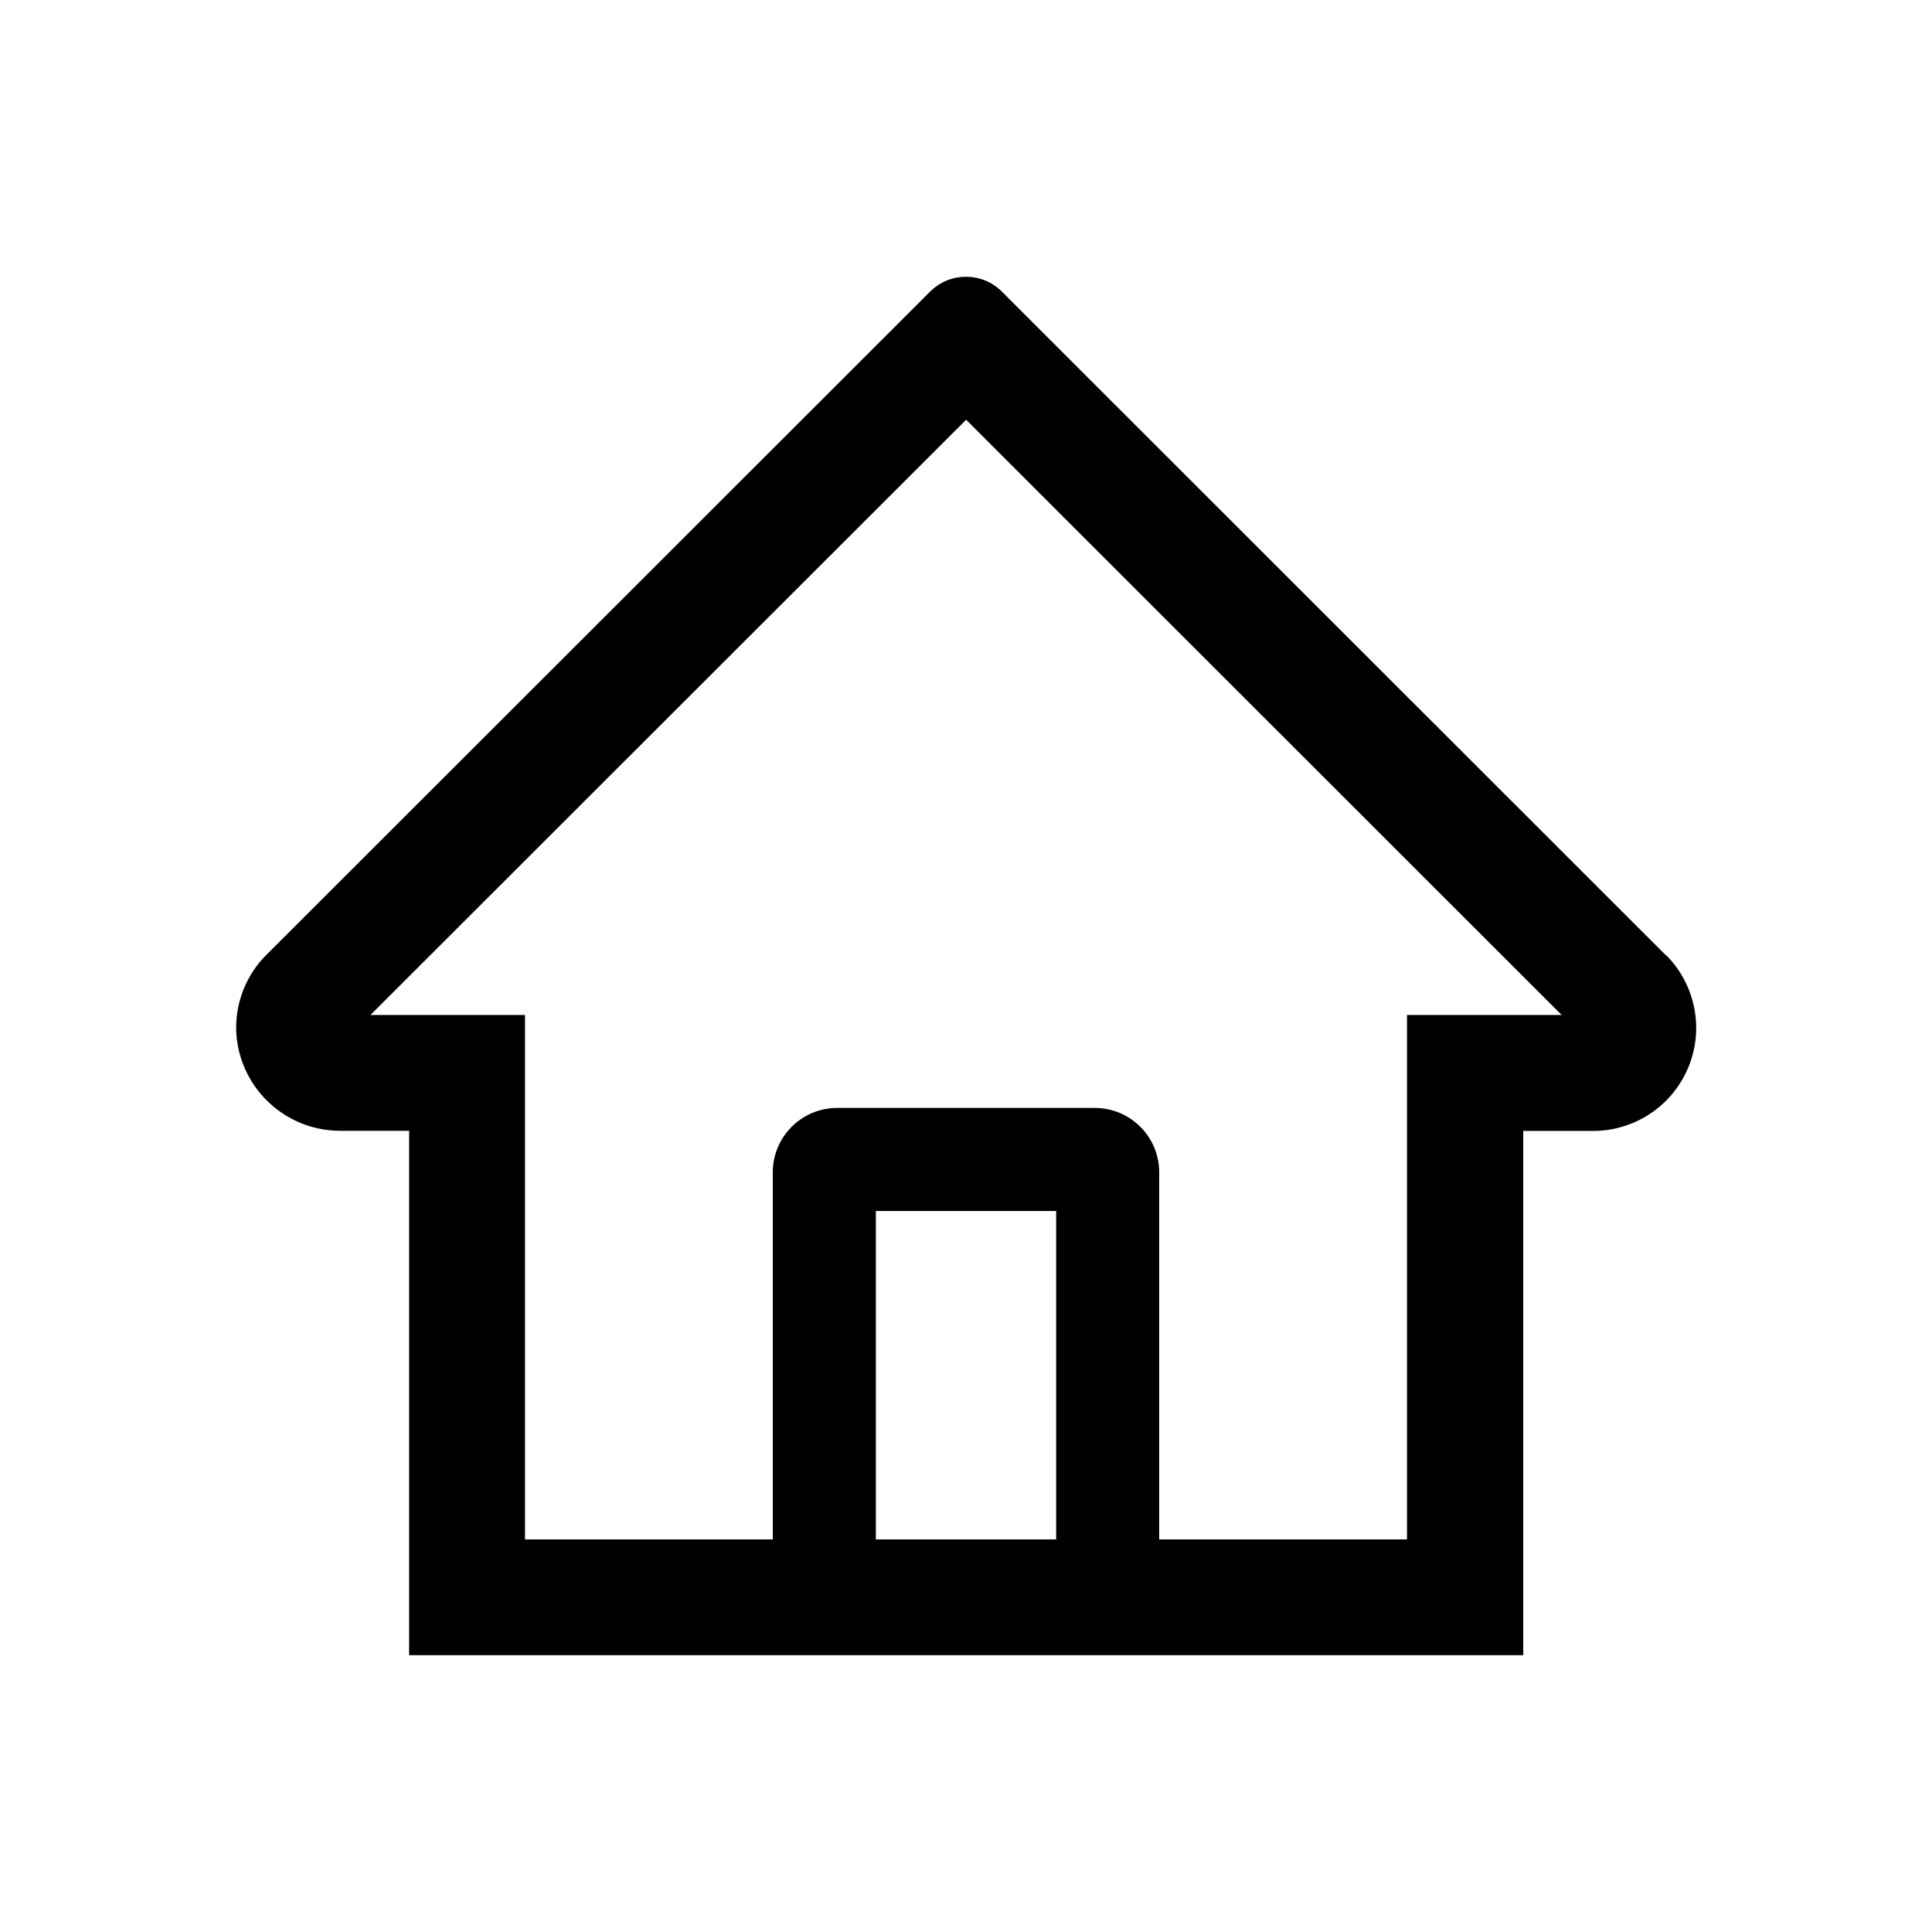
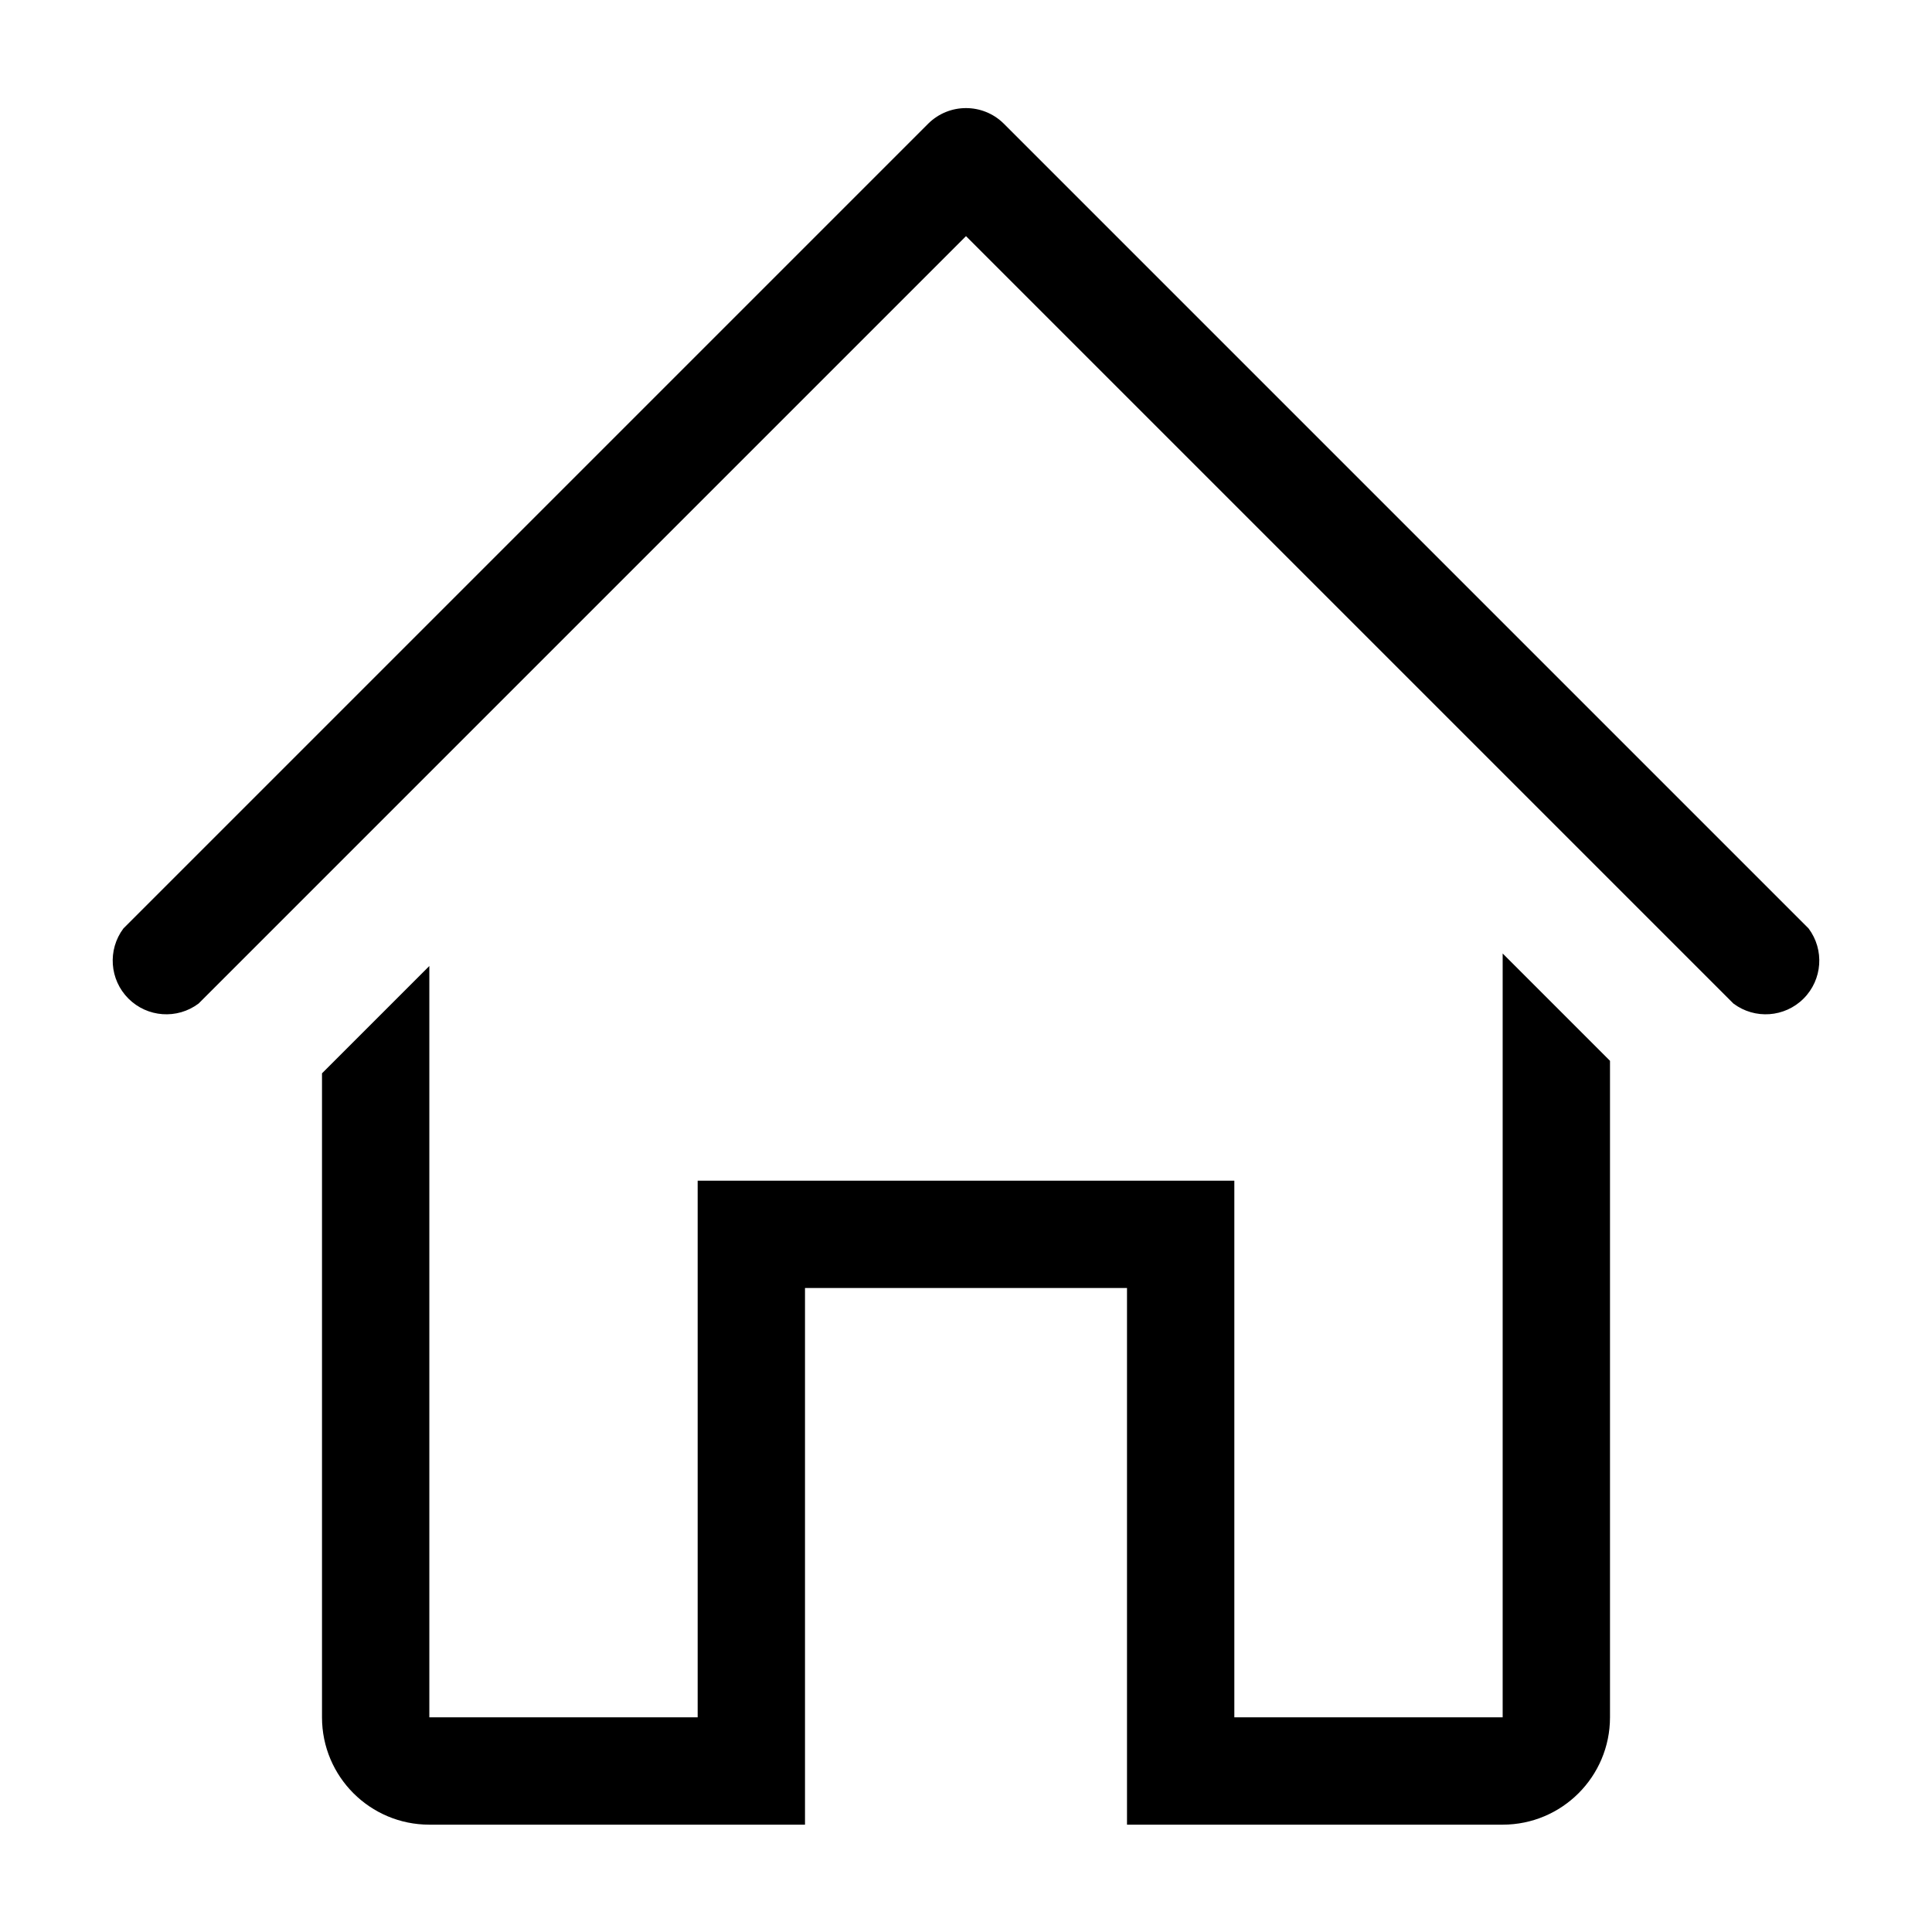
- <svg xmlns="http://www.w3.org/2000/svg" viewBox="0 0 30 30">
-   <g transform="translate(-34 -143)" fill="currentColor">
-     <path d="M80.895,94.282l-9.66-9.655-.648-.648a.788.788,0,0,0-1.11,0l-10.308,10.3a1.6,1.6,0,0,0-.47,1.15,1.616,1.616,0,0,0,1.623,1.583h1.063v8.143h17.3V97.014h1.085a1.6,1.6,0,0,0,1.13-2.733Zm-9.463,9.075h-2.8v-5.1h2.8Zm5.448-8.143v8.143H73.032v-5.7a1,1,0,0,0-1-1h-4a1,1,0,0,0-1,1v5.7H63.184V95.214h-2.4l9.25-9.243.578.578,8.67,8.665Z" transform="translate(-21.032 63.547)" fill="currentColor" />
-   </g>
+ <svg xmlns="http://www.w3.org/2000/svg" fill="currentColor" width="24px" height="24px" viewBox="0 0 1.08 1.08" version="1.1" preserveAspectRatio="xMidYMid meet">
+   <path class="clr-i-outline clr-i-outline-path-1" d="m1.011 0.519 -0.45 -0.45a0.03 0.03 0 0 0 -0.042 0l-0.45 0.45a0.03 0.03 0 0 0 0.042 0.042L0.54 0.132l0.429 0.429a0.03 0.03 0 0 0 0.042 -0.042Z" />
+   <path class="clr-i-outline clr-i-outline-path-2" d="M0.84 0.96h-0.15V0.66H0.39v0.3H0.24V0.54l-0.06 0.06v0.36a0.06 0.06 0 0 0 0.06 0.06h0.21V0.72h0.18v0.3h0.21a0.06 0.06 0 0 0 0.06 -0.06V0.593l-0.06 -0.06Z" />
+   <path x="0" y="0" width="36" height="36" fill-opacity="0" d="M0 0H1.08V1.08H0V0z" />
</svg>
